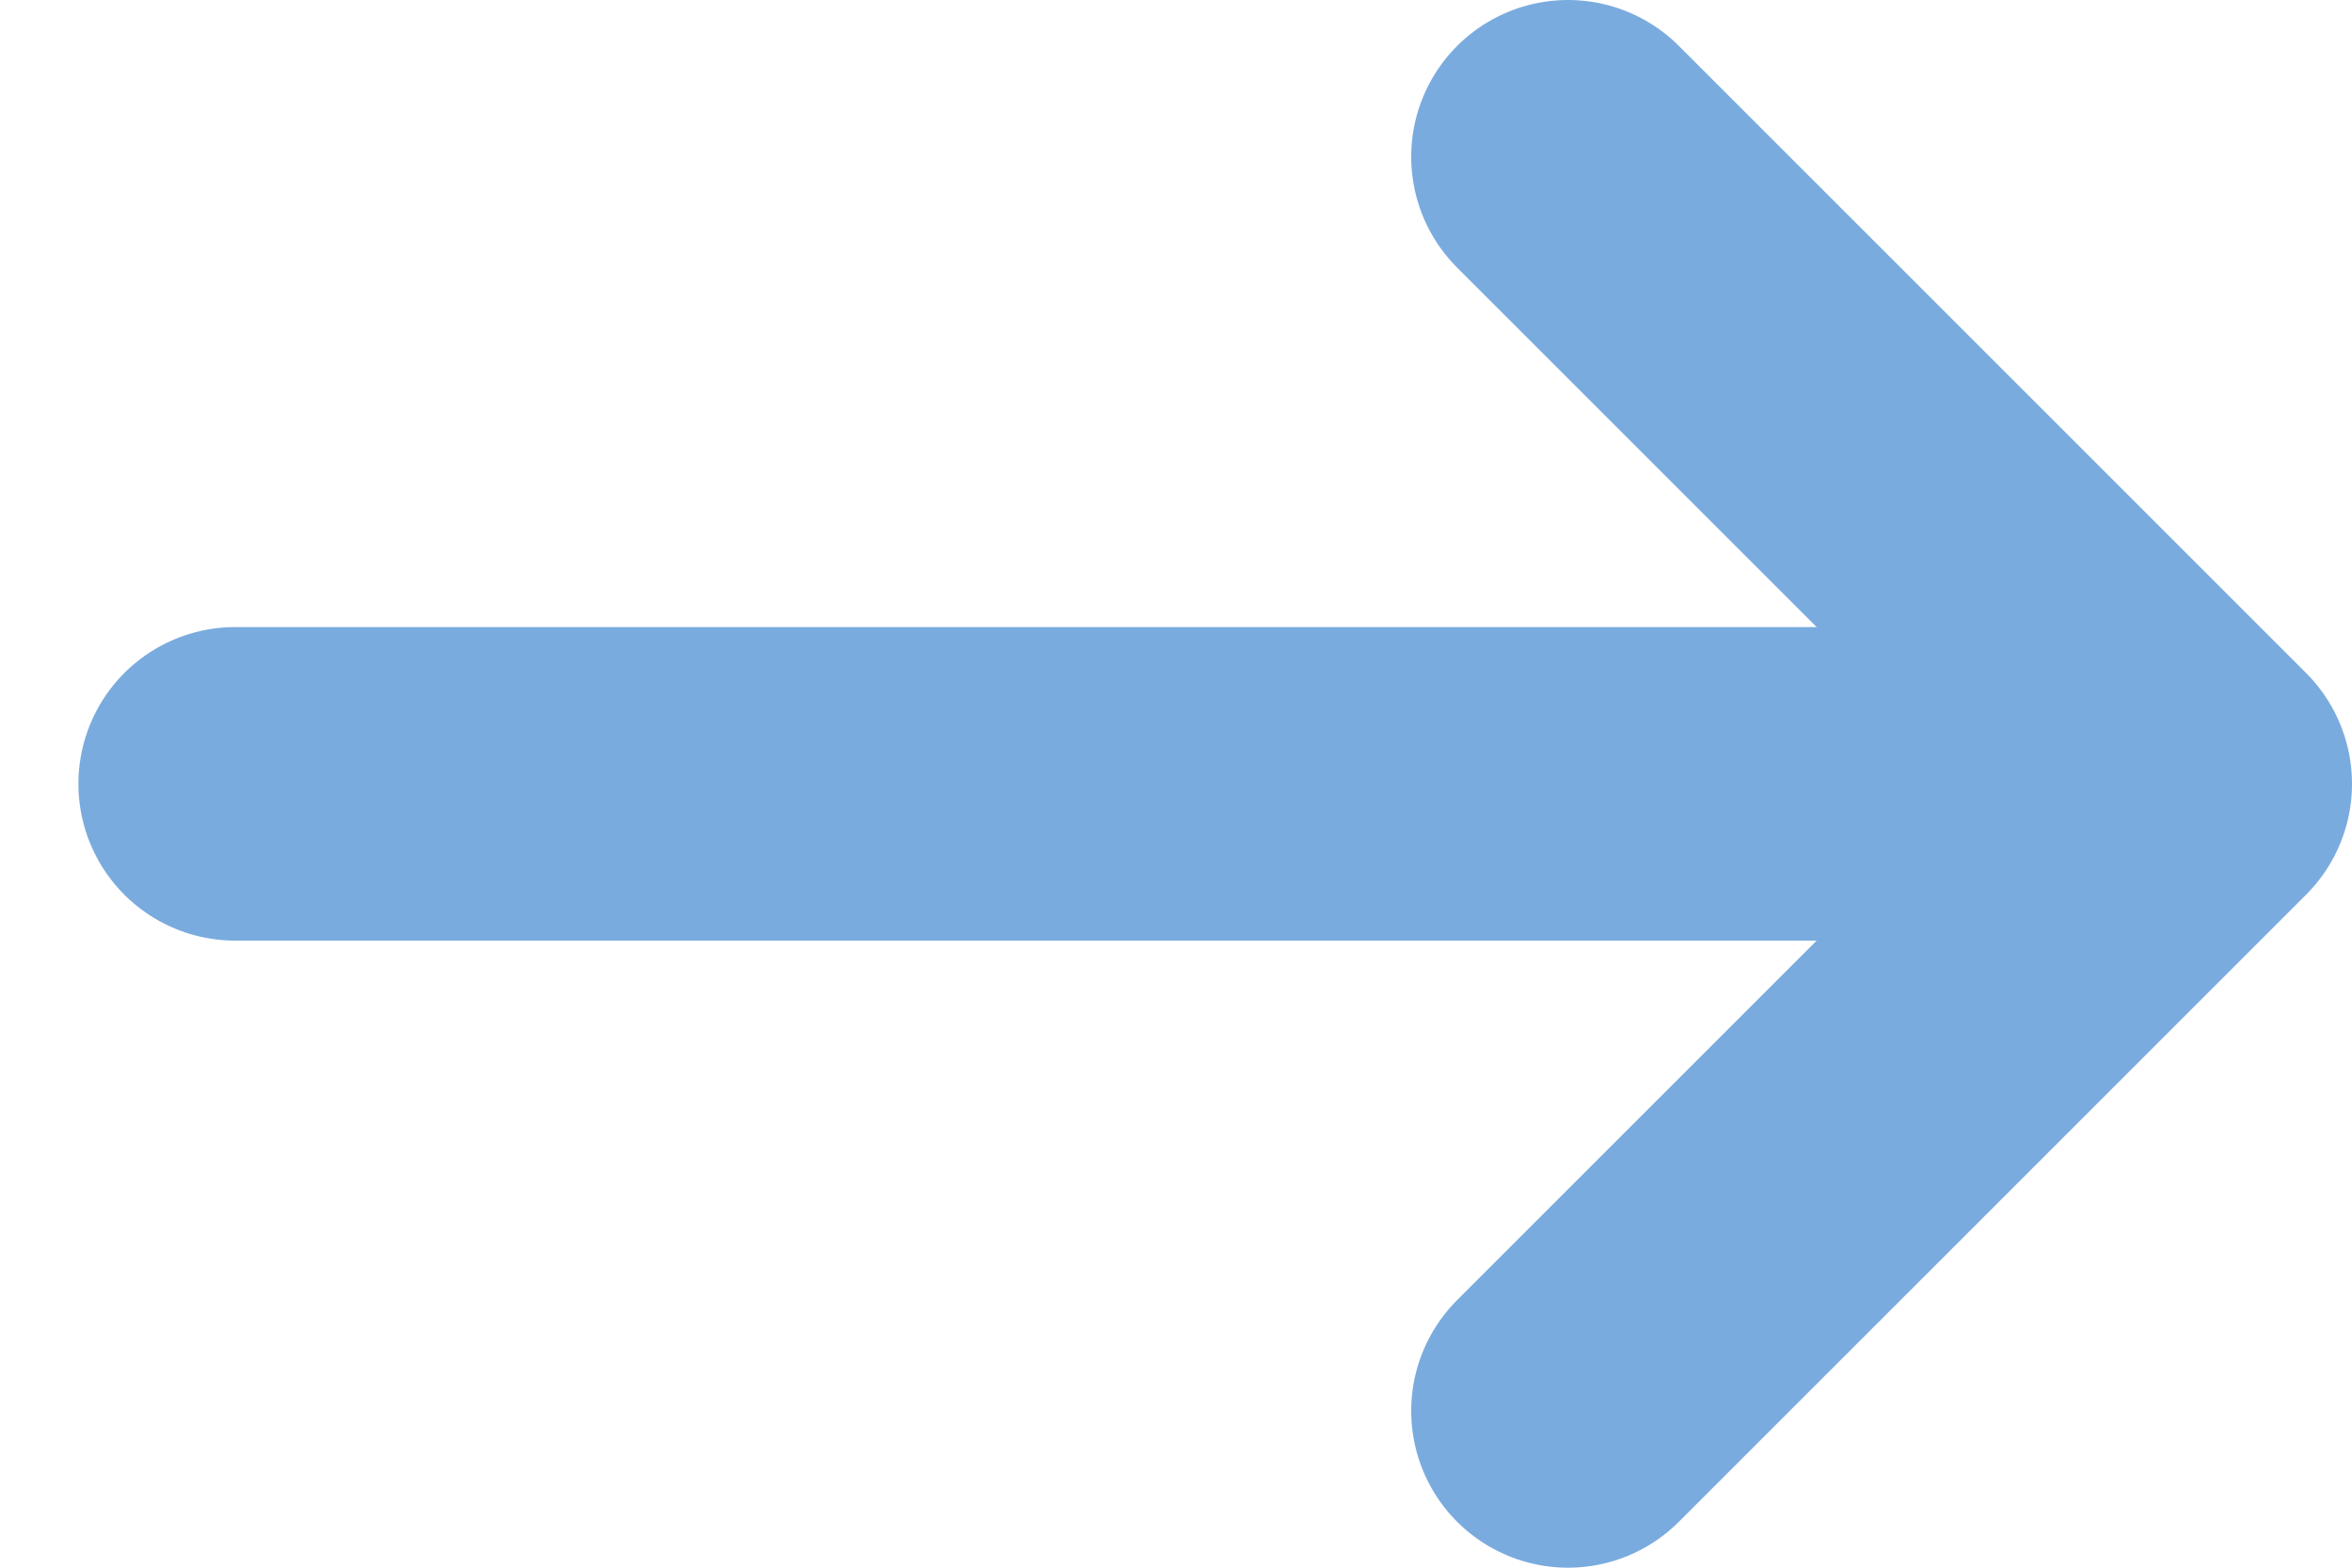
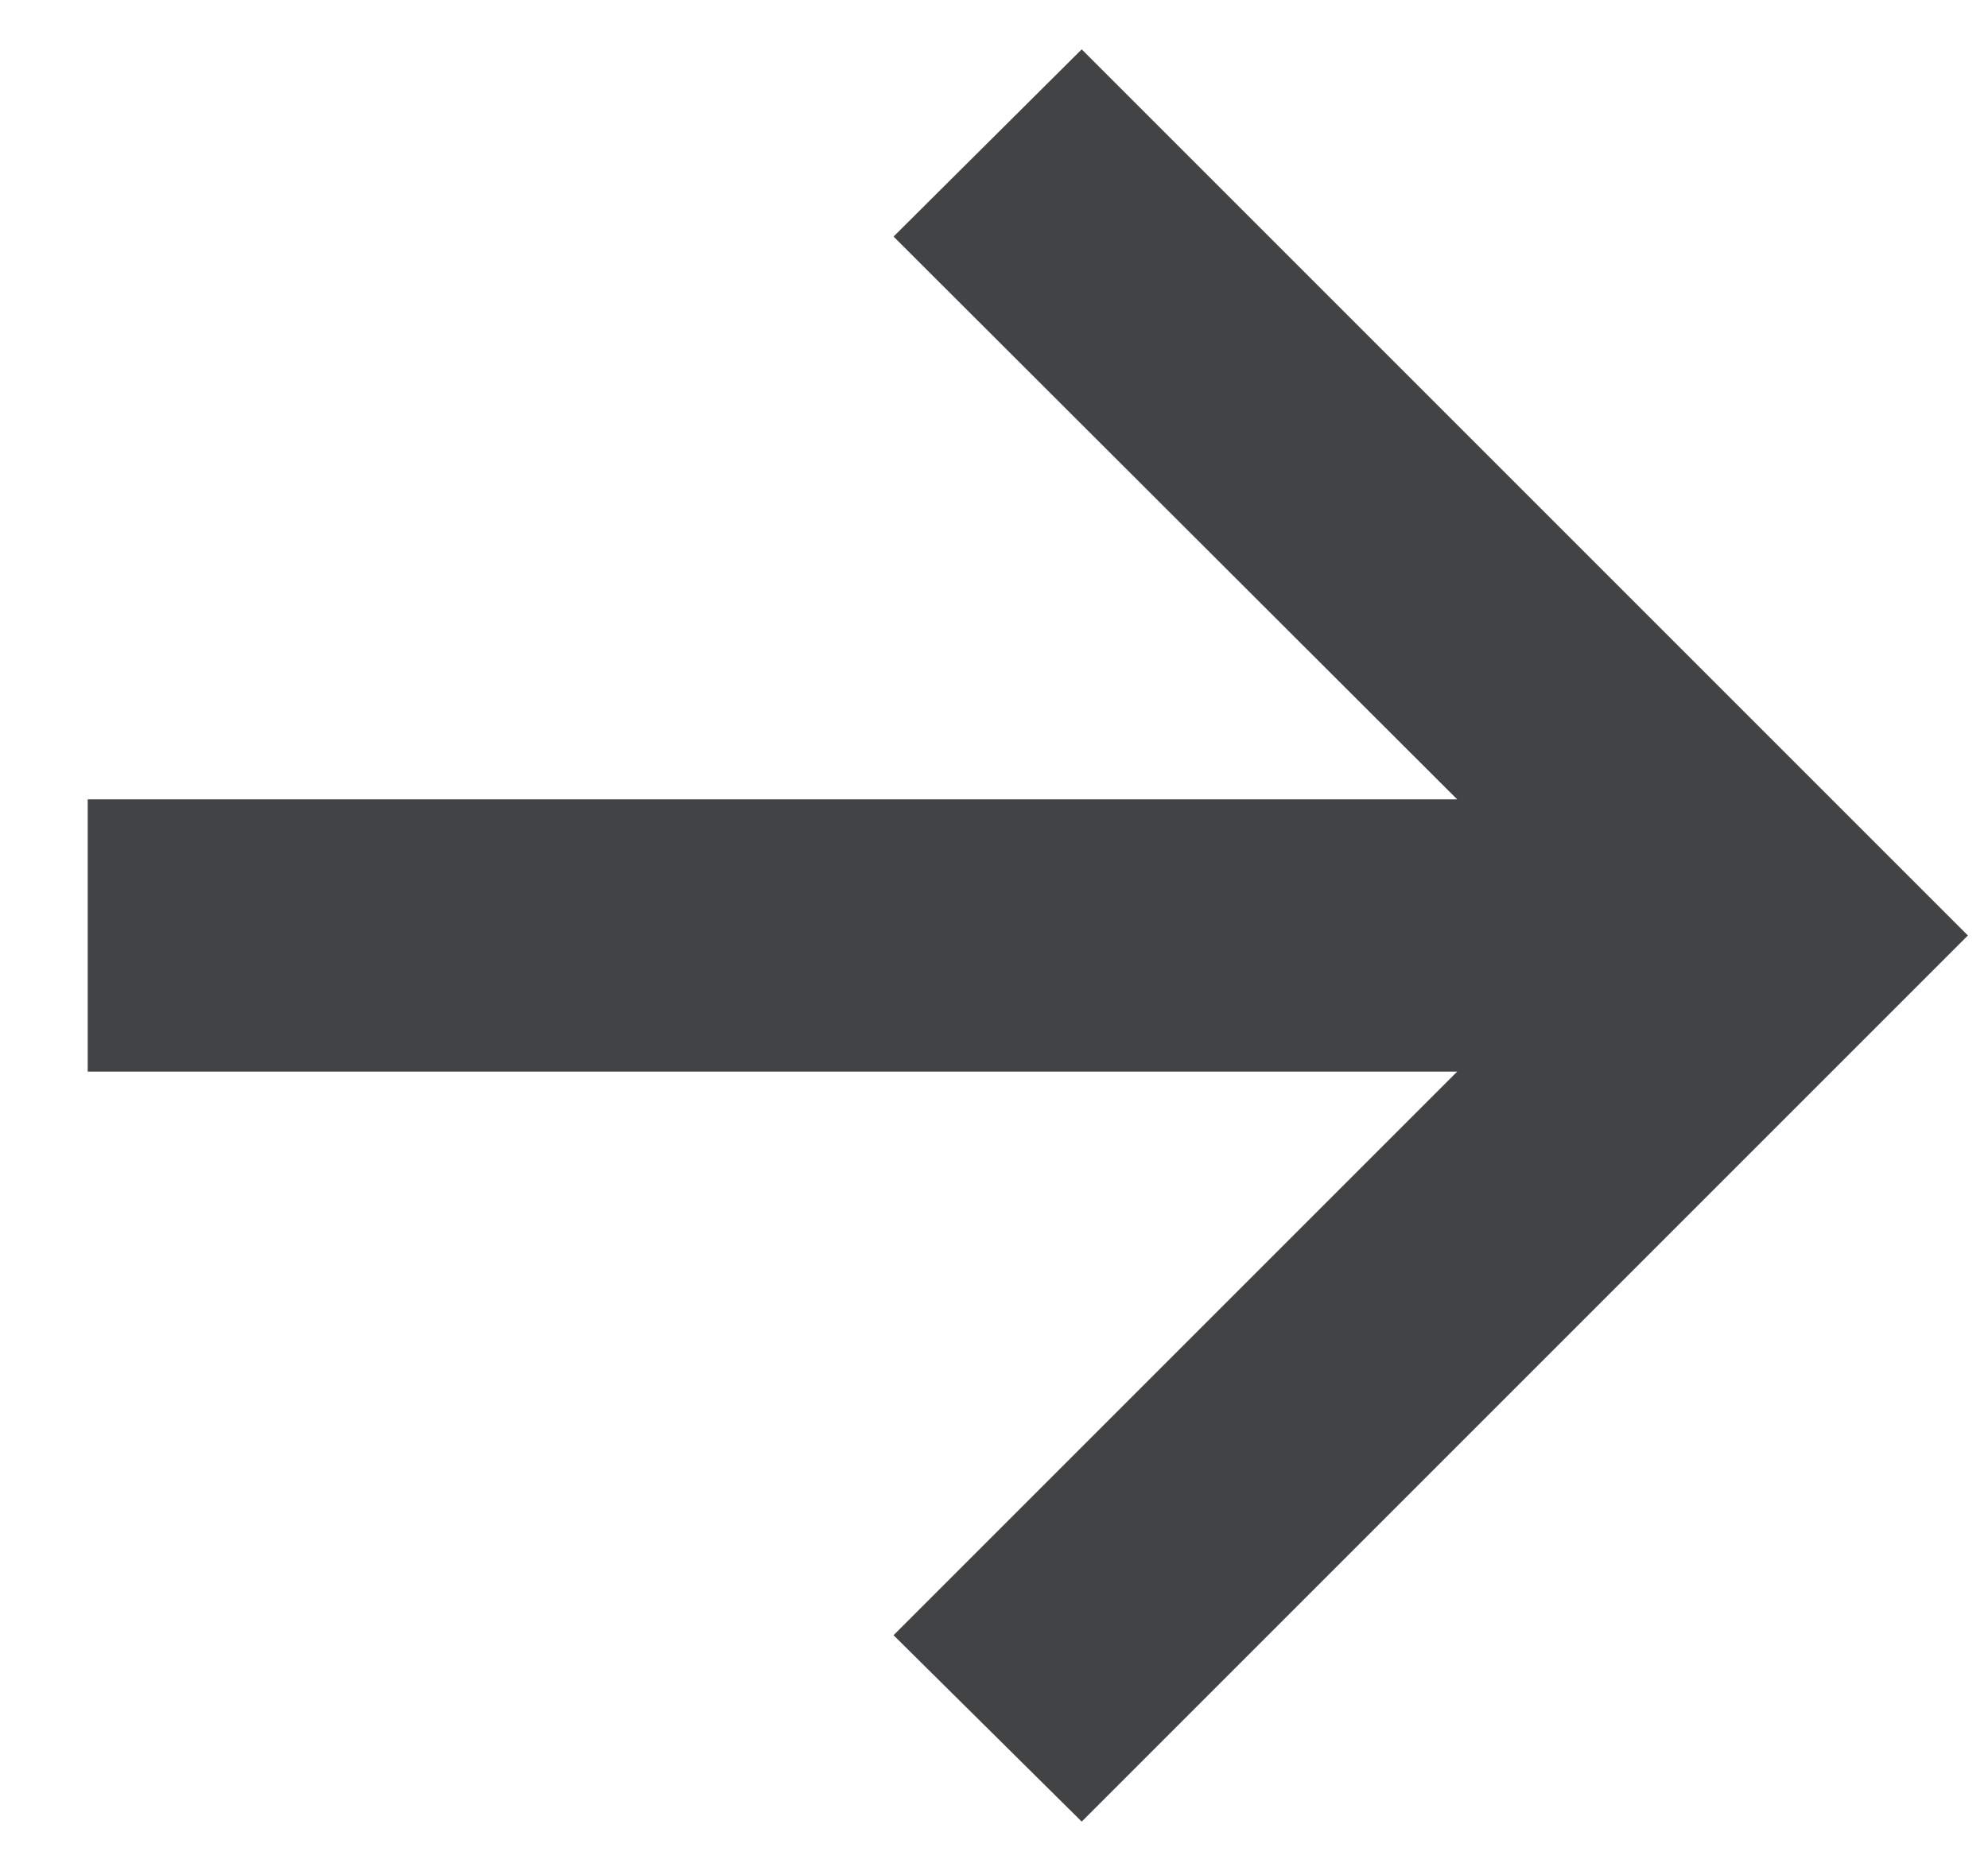
- <svg xmlns="http://www.w3.org/2000/svg" width="15" height="10" viewBox="0 0 15 10" fill="none">
-   <path d="M1.5 5H13.5" stroke="#7AABDE" stroke-width="2" stroke-linecap="round" />
-   <path d="M10 1L14 5L10 9" stroke="#7AABDE" stroke-width="2" stroke-linecap="round" stroke-linejoin="round" />
+ <svg xmlns="http://www.w3.org/2000/svg" width="17" height="16" viewBox="0 0 17 16" fill="none">
+   <path d="M9.25 15.578L7.641 13.984L12.461 9.164H0.75V6.836H12.461L7.641 2.023L9.25 0.422L16.828 8L9.25 15.578Z" fill="#030407" fill-opacity="0.75" />
</svg>
